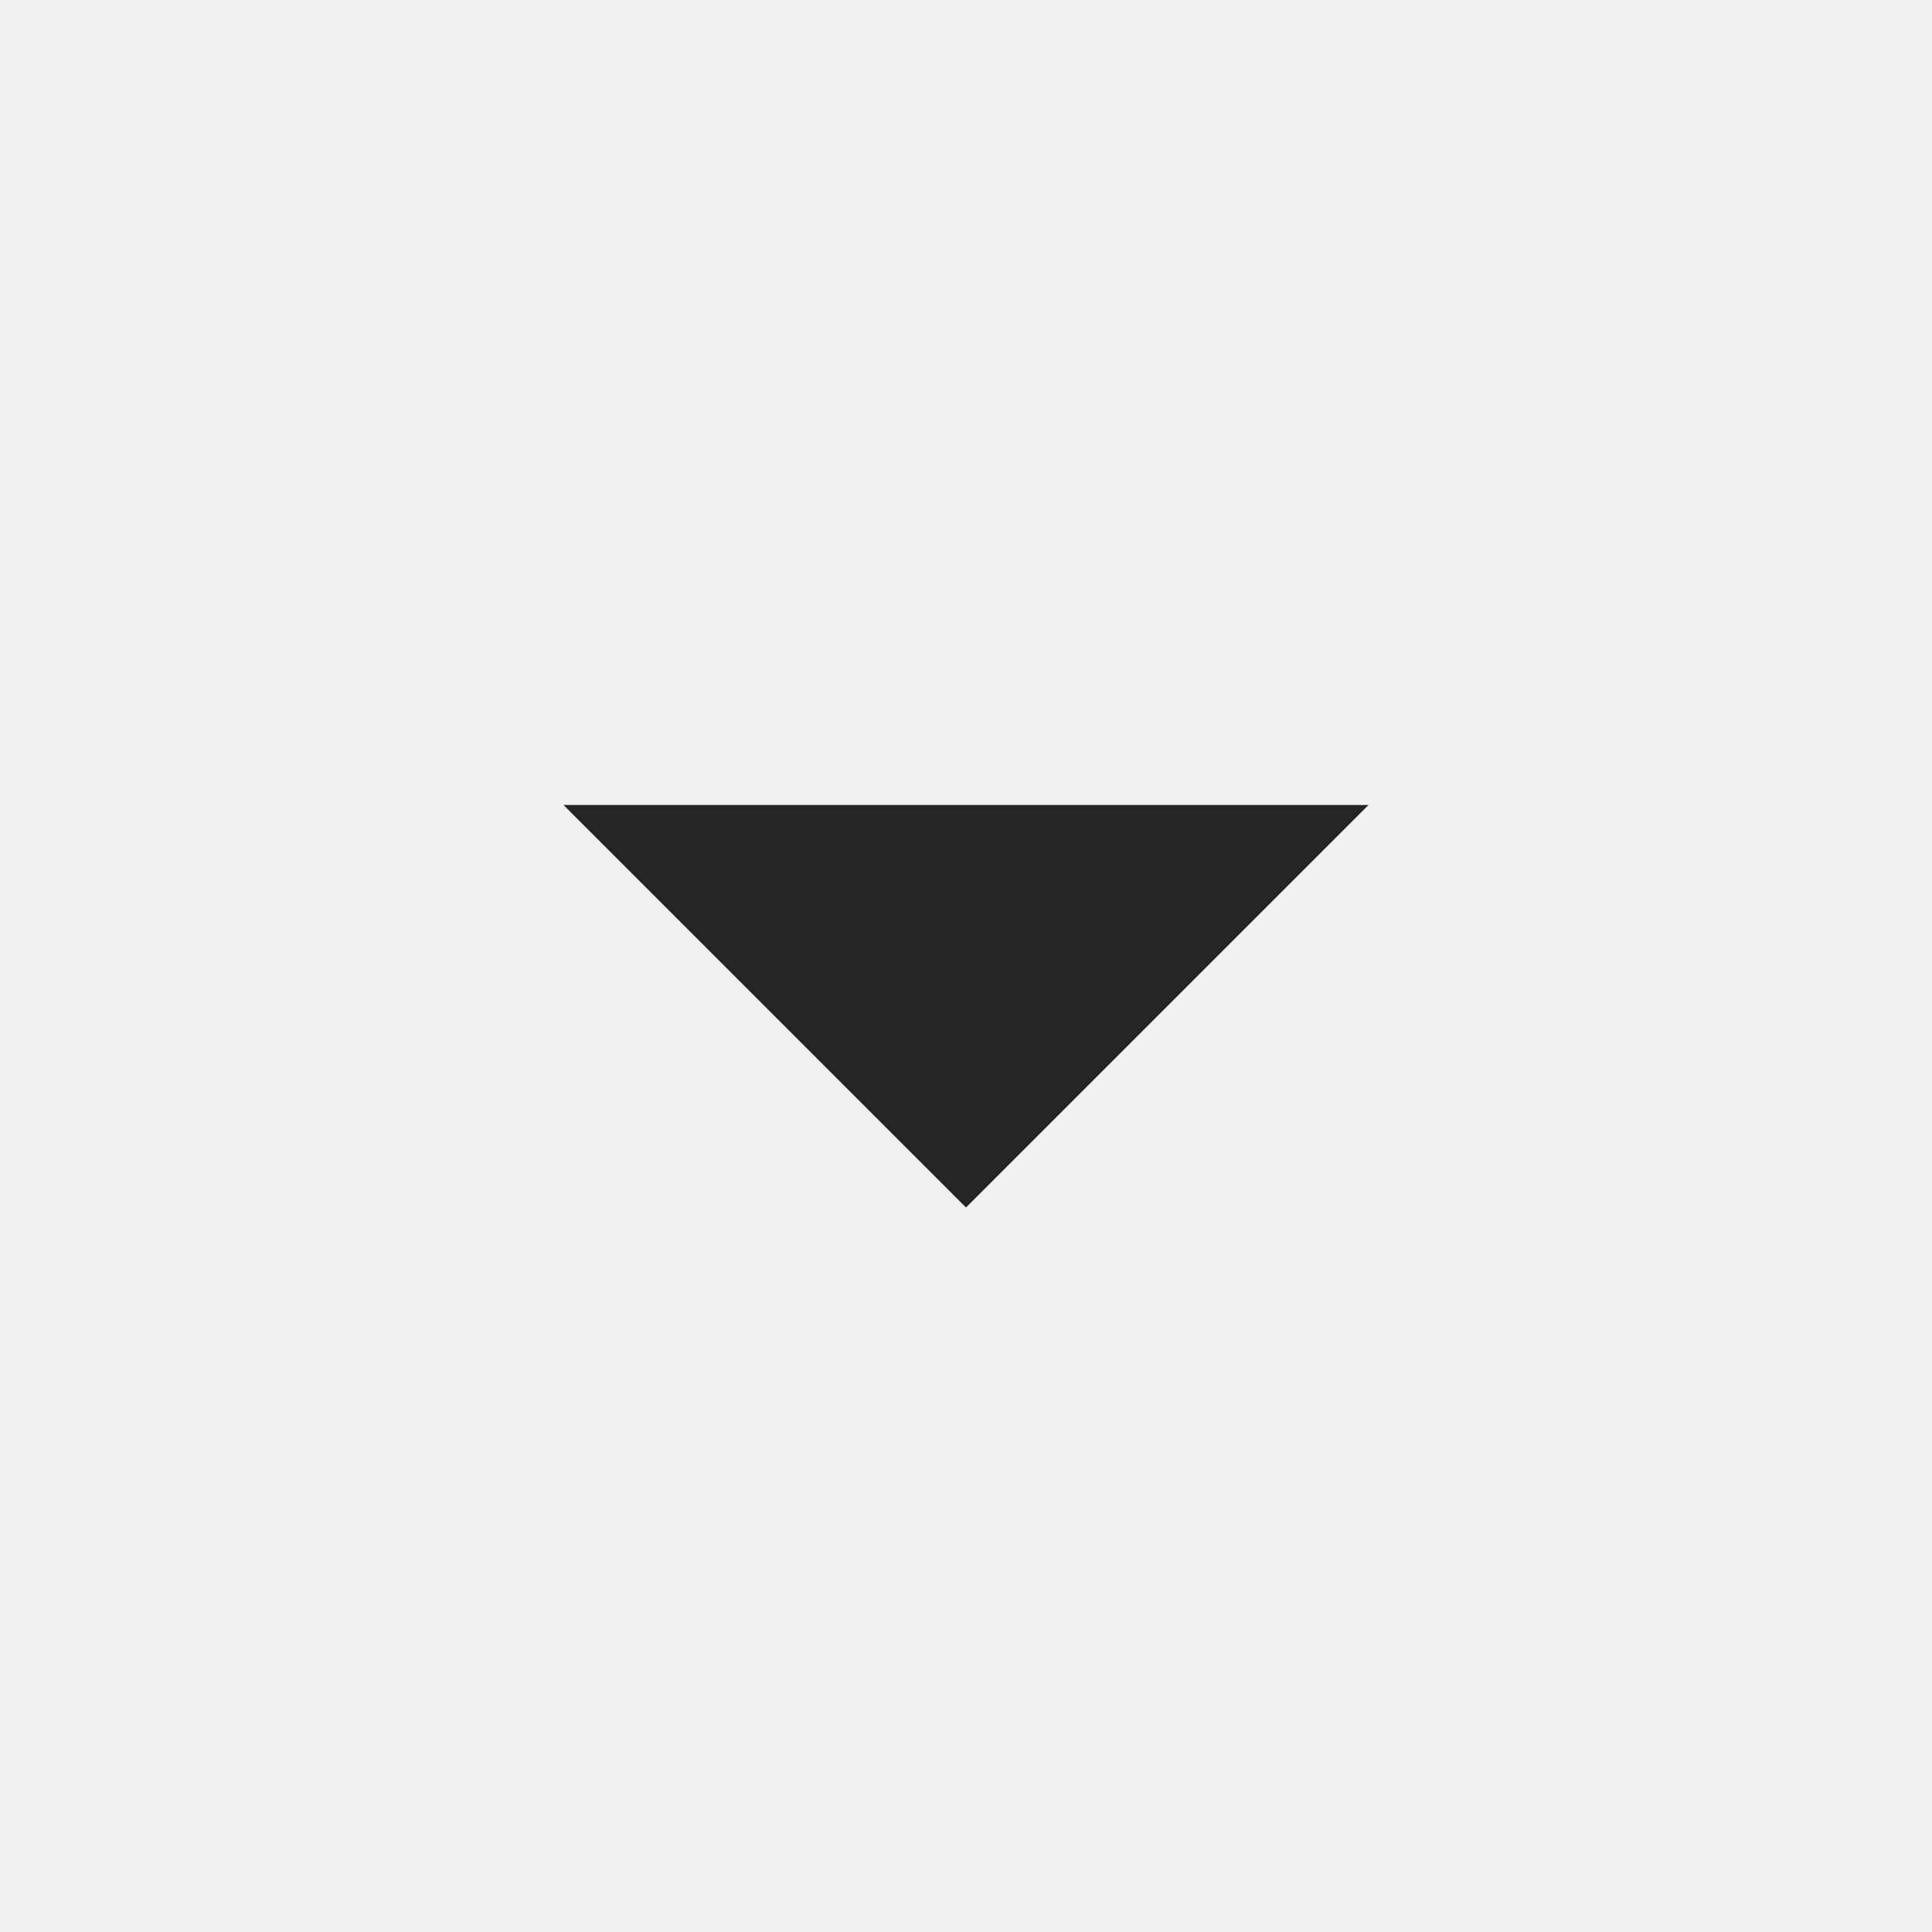
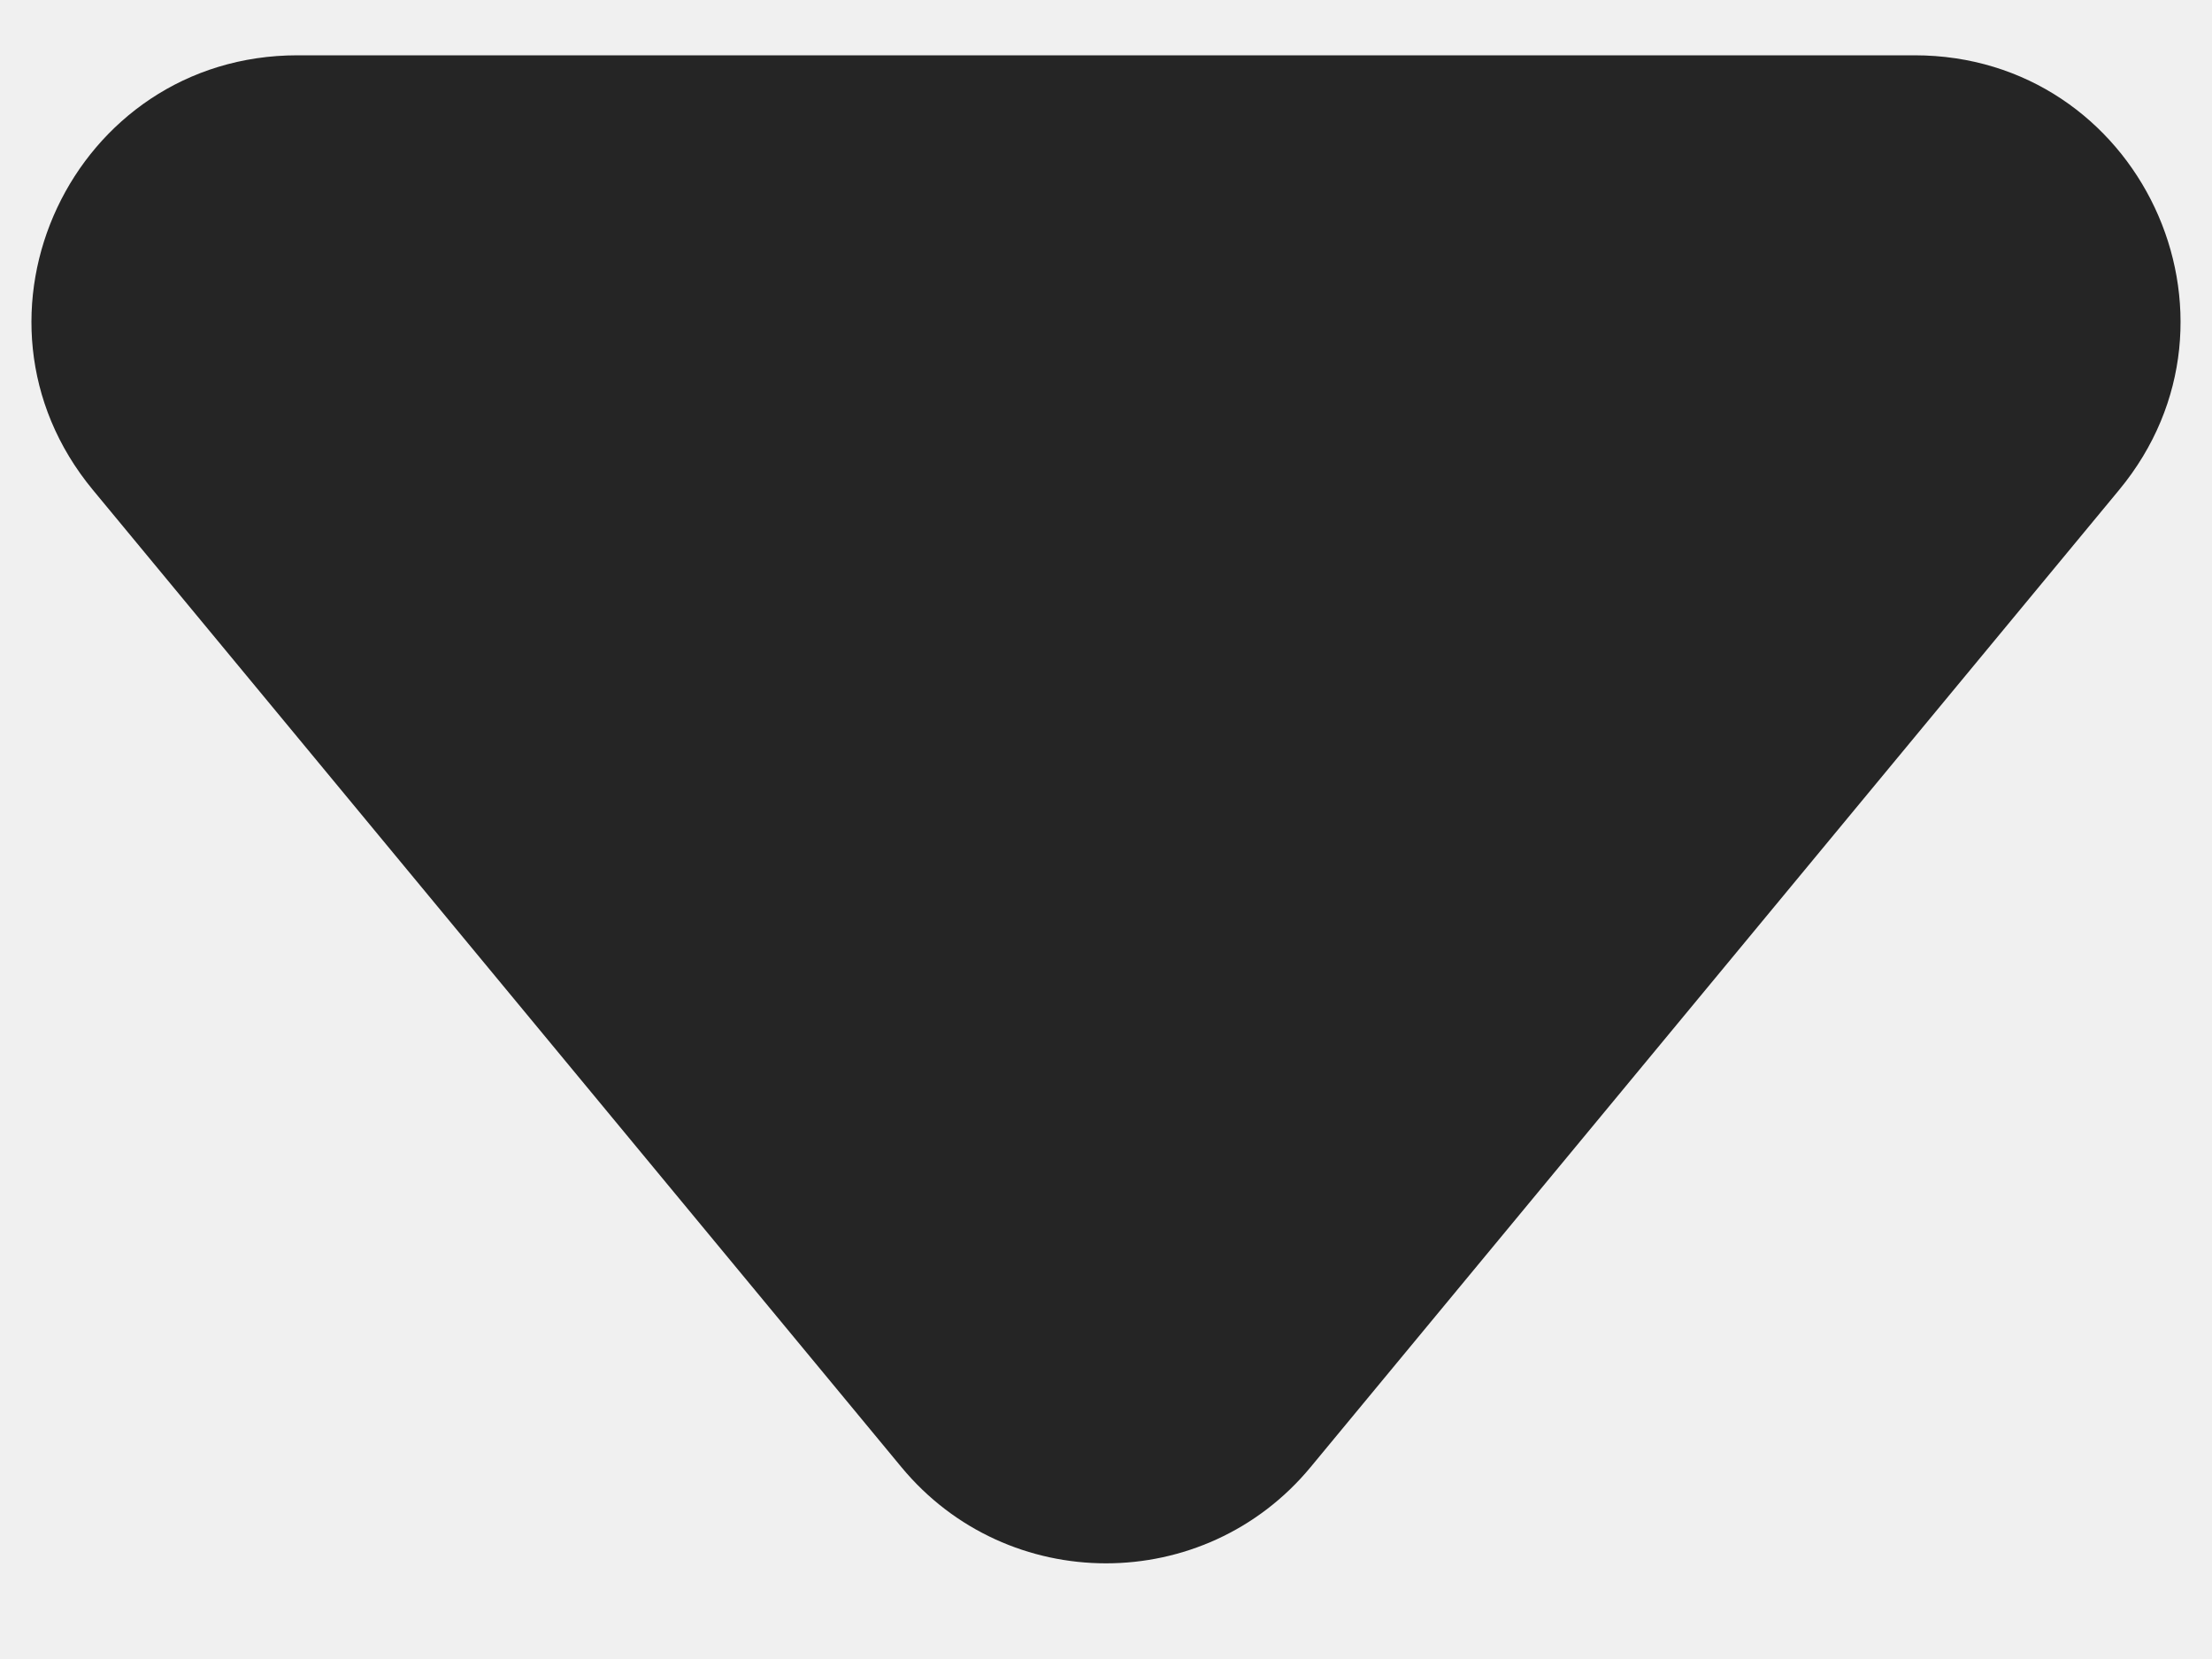
- <svg xmlns="http://www.w3.org/2000/svg" width="24" height="24" viewBox="0 0 24 24" fill="none">
-   <g id="Arrow drop down" clip-path="url(#clip0_2497_428)">
-     <path id="Vector" d="M7 10L12 15L17 10H7Z" fill="#252525" />
-   </g>
-   <defs>
-     <clipPath id="clip0_2497_428">
-       <rect width="24" height="24" fill="white" />
-     </clipPath>
-   </defs>
+ <svg xmlns="http://www.w3.org/2000/svg" width="8" height="6" viewBox="0 0 8 6" fill="none">
+   <path id="Vector" d="M6.924 0.2C7.737 0.2 8.182 1.146 7.664 1.772L4.74 5.306C4.356 5.77 3.644 5.77 3.26 5.306L0.336 1.772C-0.182 1.146 0.263 0.2 1.076 0.2L6.924 0.2Z" fill="#252525" />
</svg>
